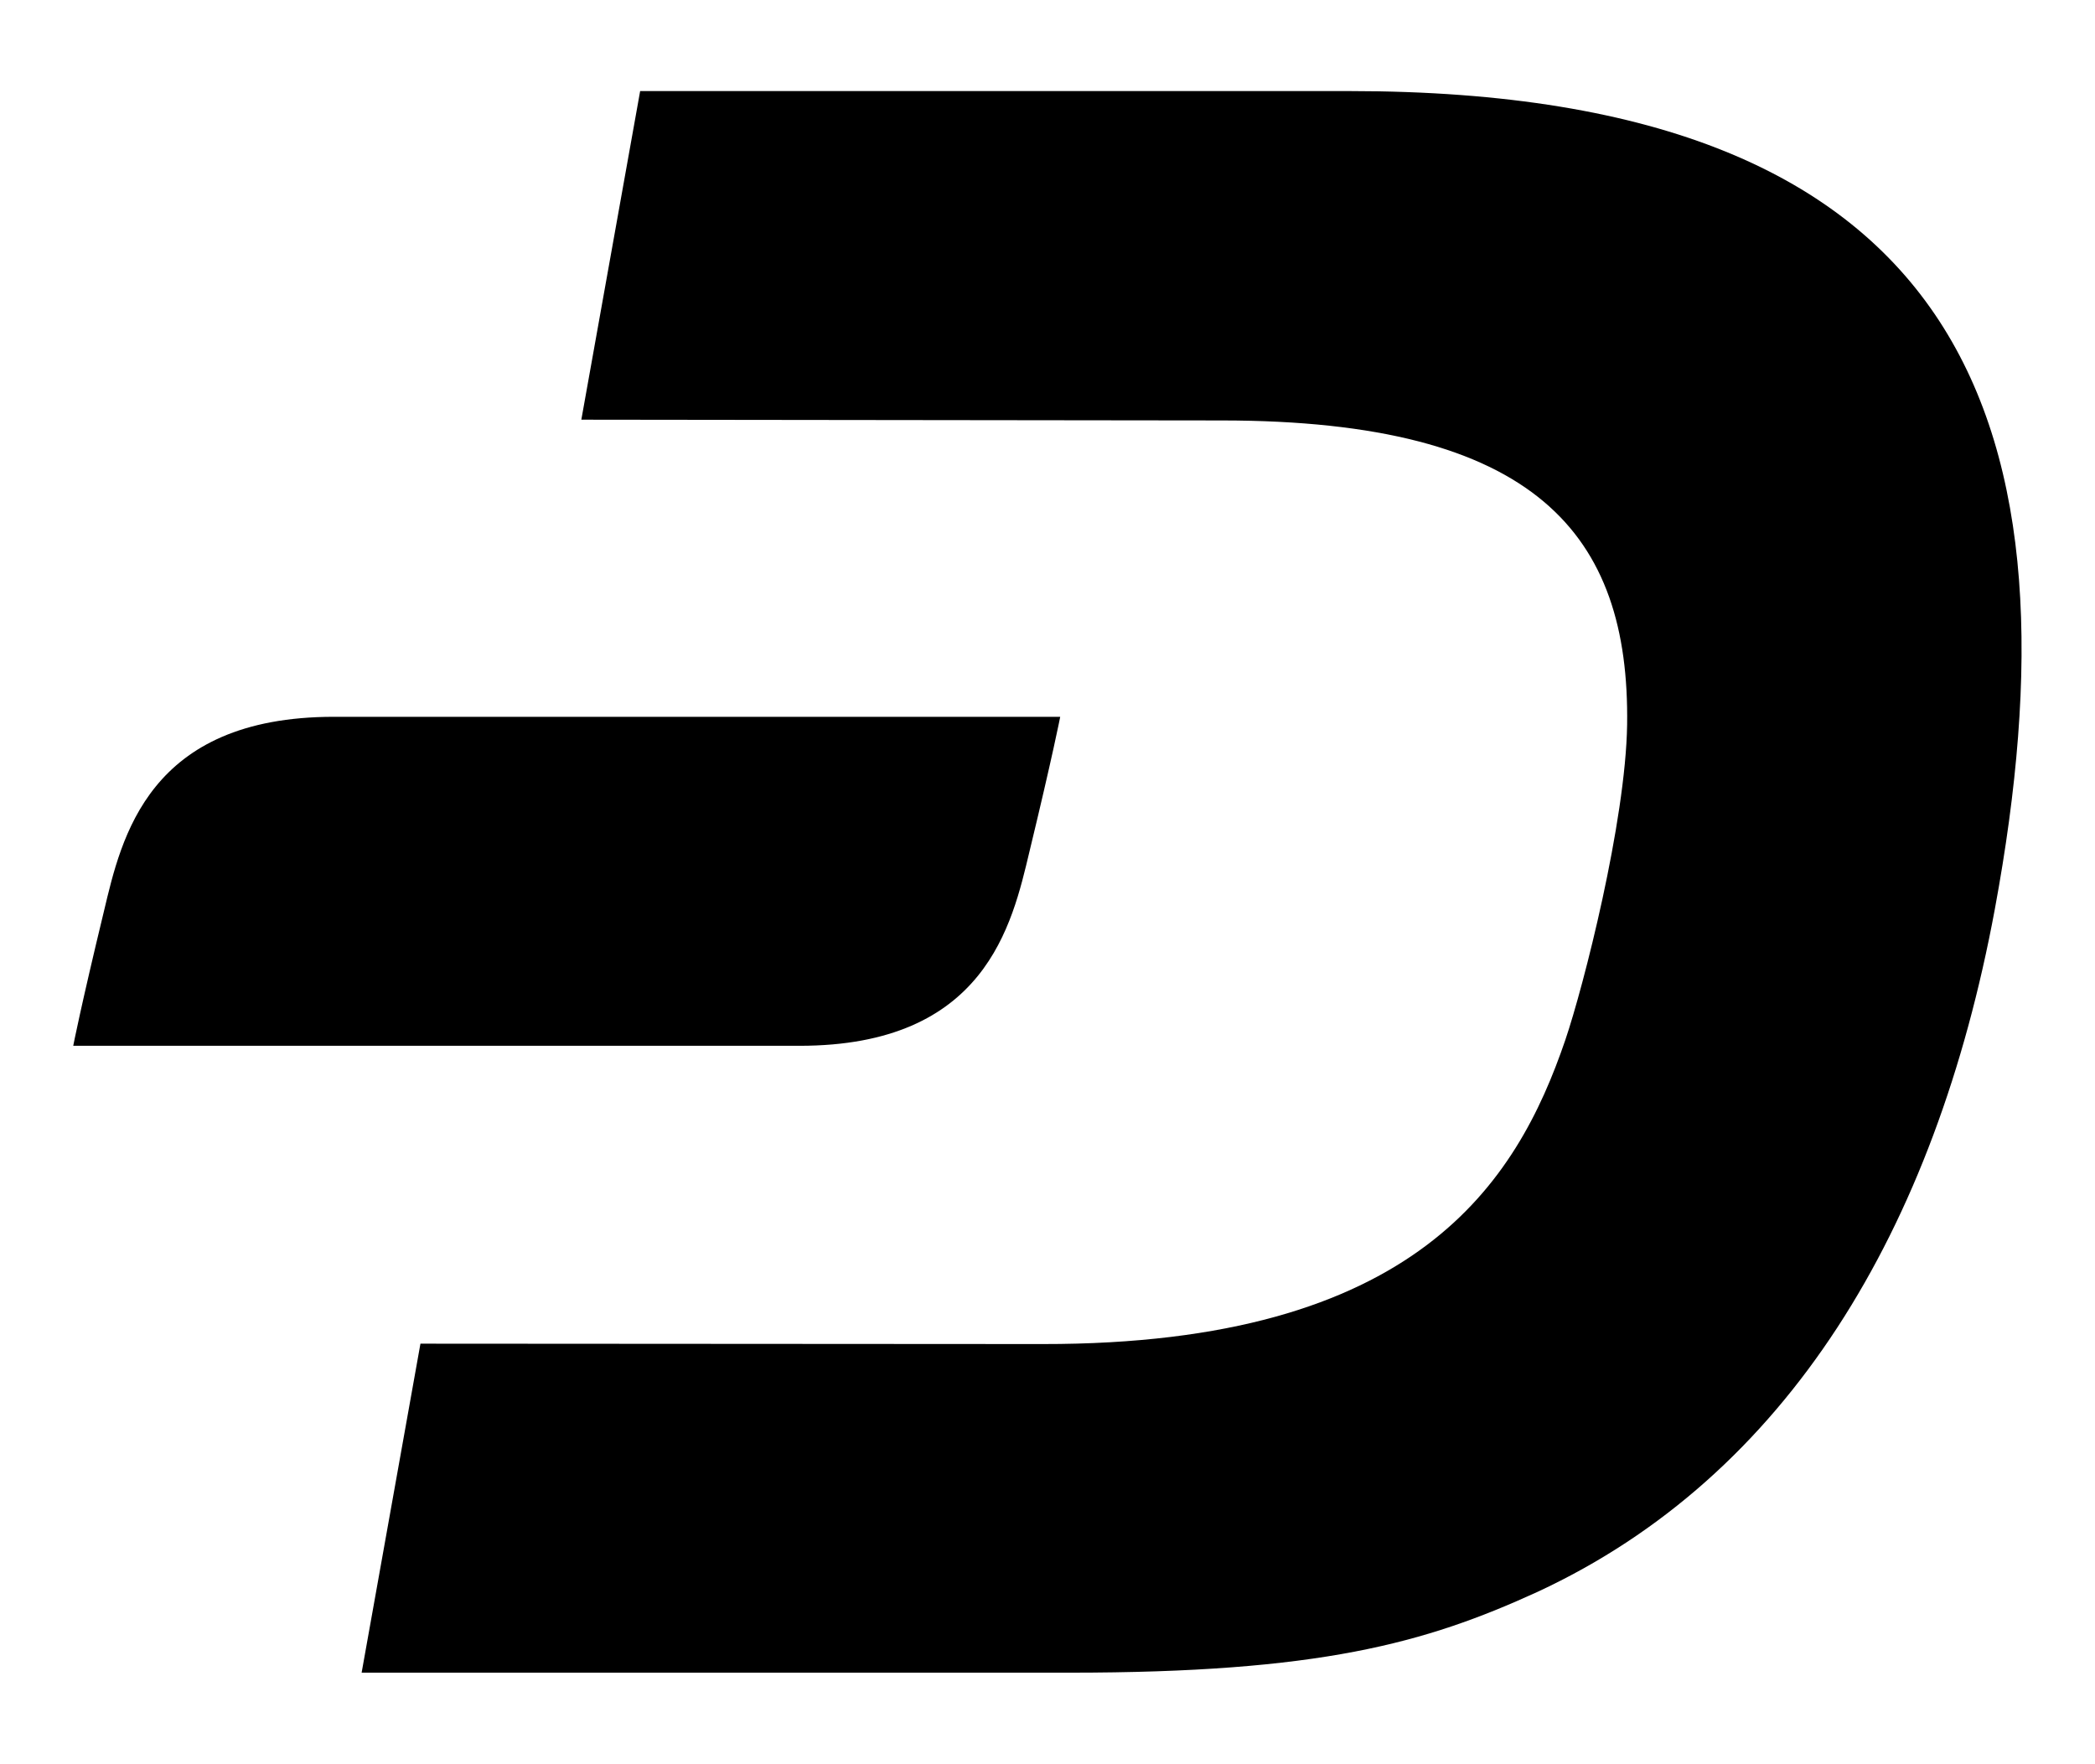
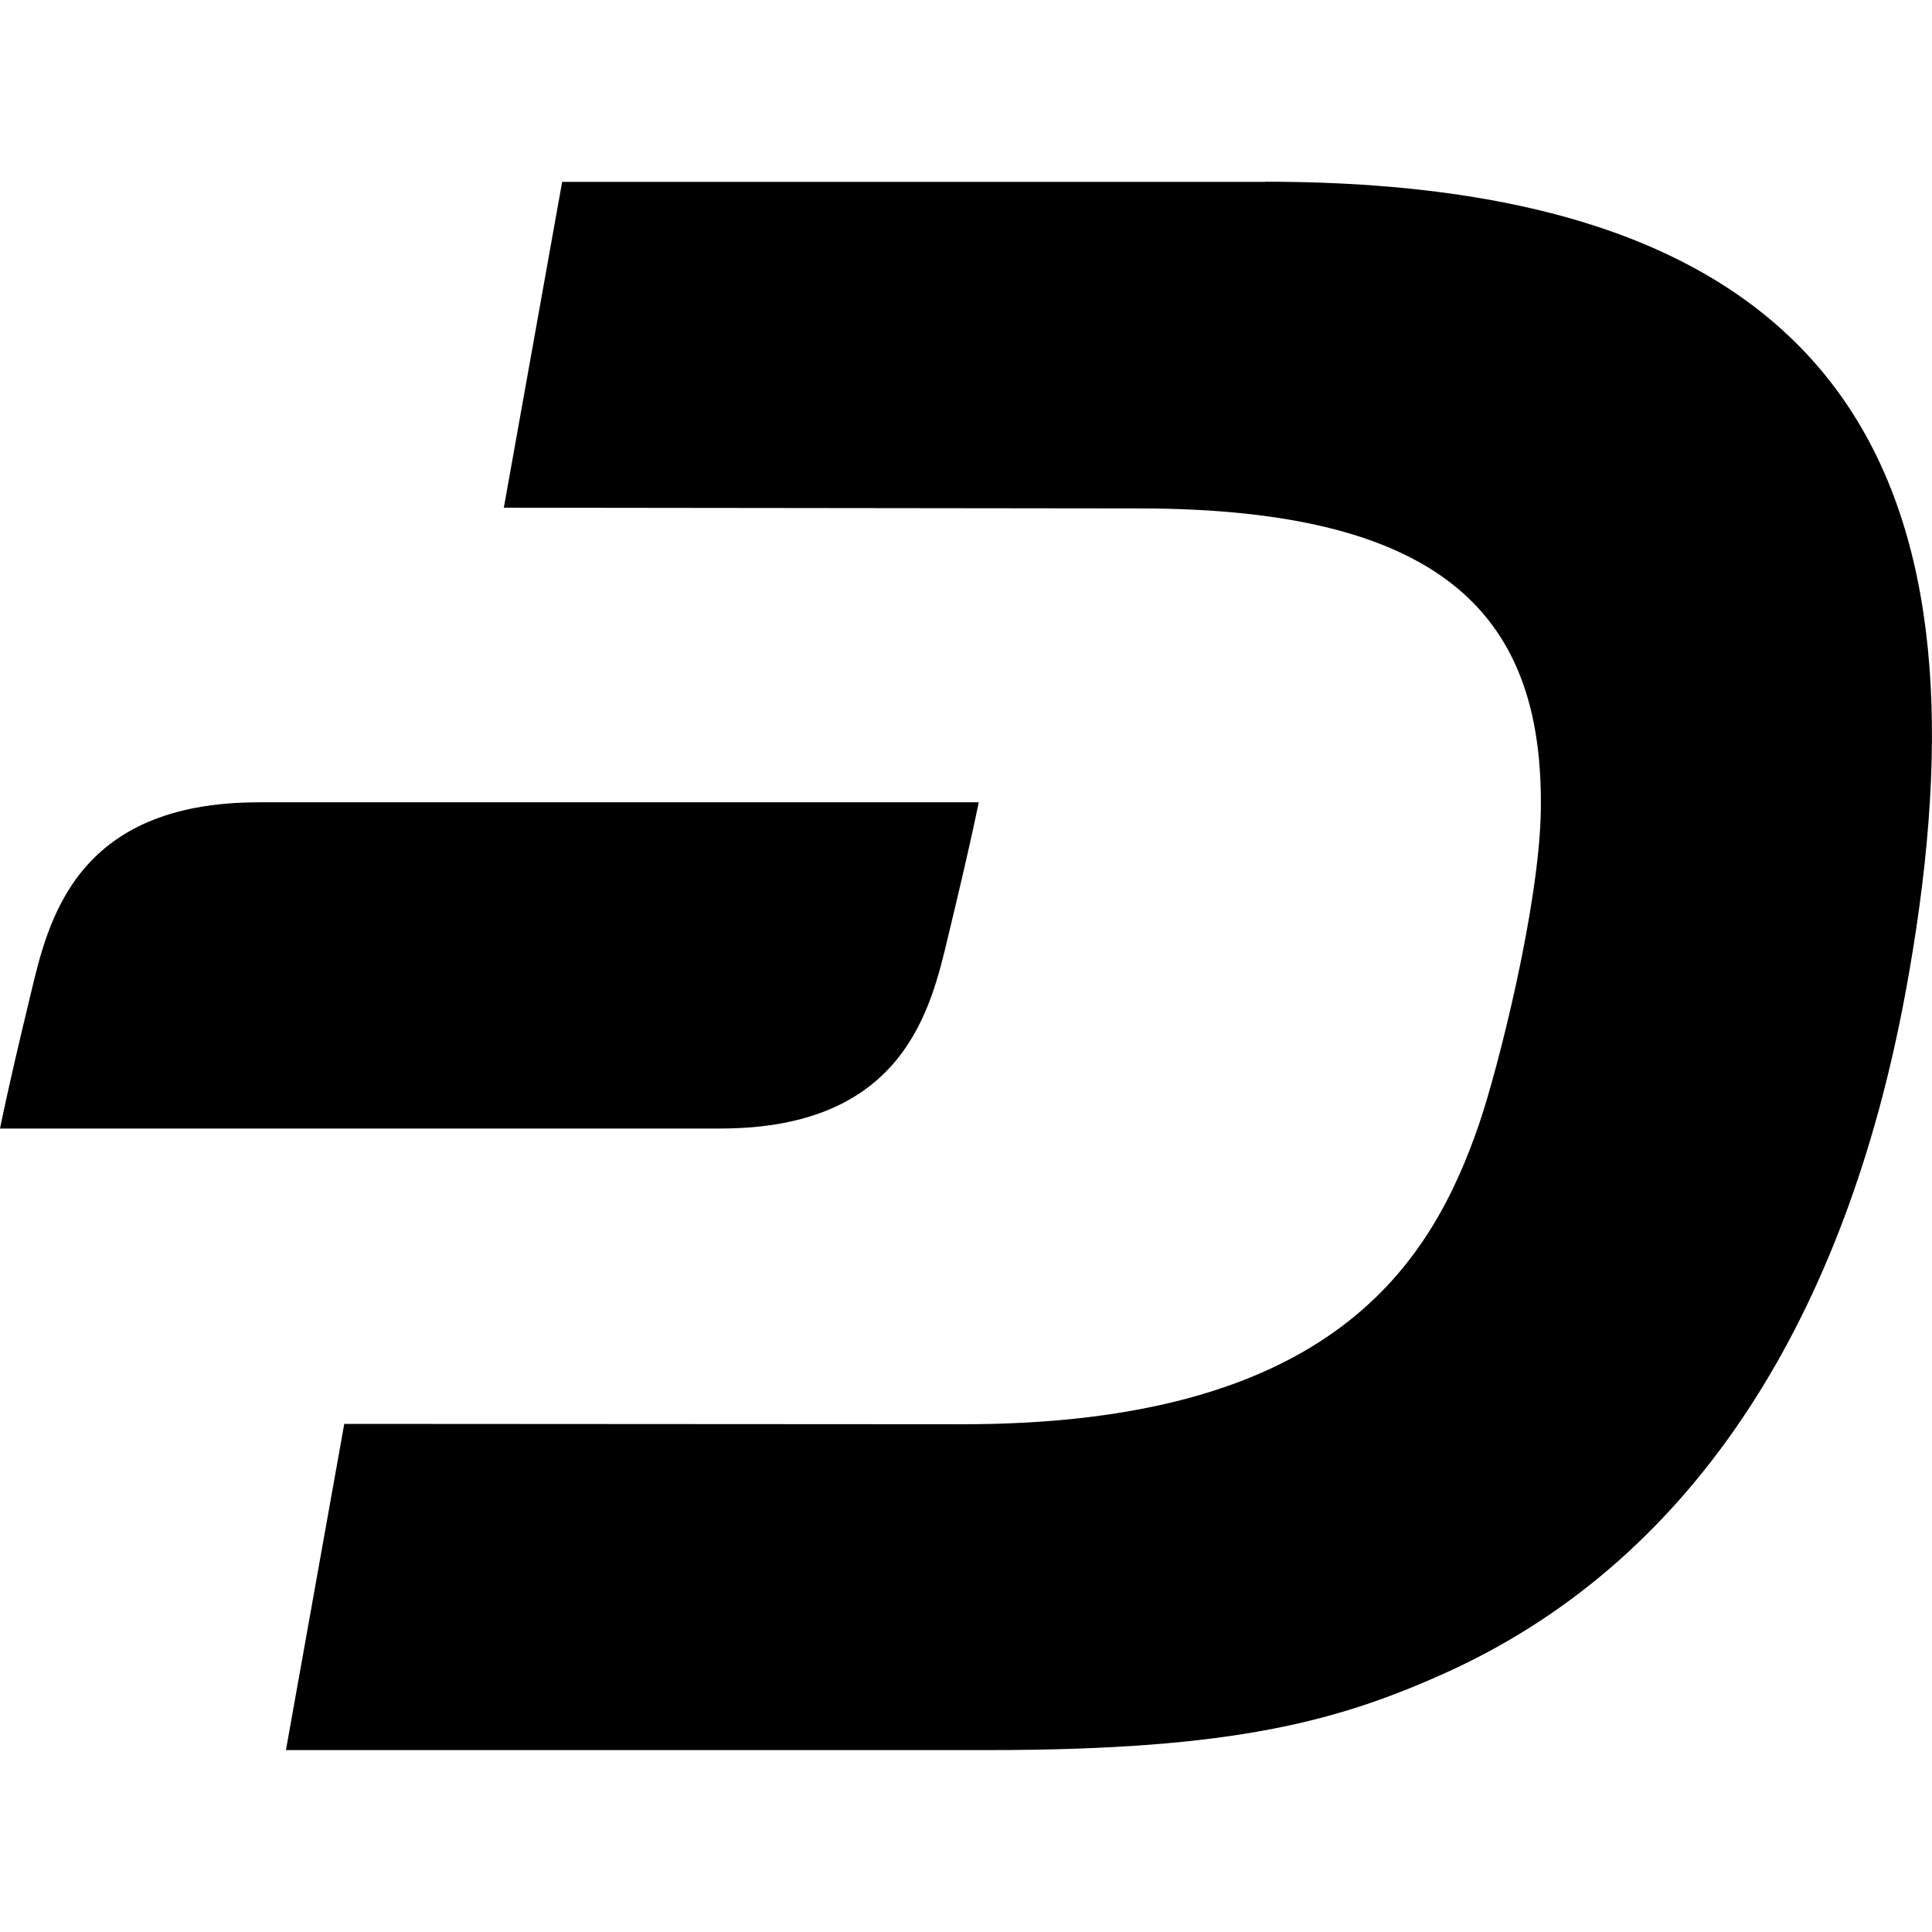
- <svg xmlns="http://www.w3.org/2000/svg" id="Layer_1" x="0px" y="0px" viewBox="0 0 552.1 464.7">
-   <path d="M355.6 24H168.7l-15.5 86.6 168.7.2c83.1 0 107.6 30.2 106.9 80.2-.4 25.6-11.5 69-16.3 83.1-12.8 37.5-39.1 80.2-137.7 80.1l-164-.1-15.5 86.7h186.5c65.8 0 93.7-7.7 123.4-21.3C470.9 389 510 324.2 525.7 239.6 549 113.6 520 24 355.6 24" class="st0" />
-   <path d="M88 188.9c-49 0-56 31.9-60.6 51.2-6.1 25.2-8.1 35.5-8.1 35.5h191.4c49 0 56-31.9 60.6-51.2 6.1-25.2 8.1-35.5 8.1-35.5H88z" class="st0" />
+ <svg xmlns="http://www.w3.org/2000/svg" version="1.1" viewBox="0 0 32 32">
+   <path d="M20.959 3.012h-11.648l-0.966 5.397 10.514 0.012c5.179 0 6.706 1.882 6.662 4.998-0.025 1.595-0.717 4.3-1.016 5.179-0.798 2.337-2.437 4.998-8.582 4.992l-10.221-0.006-0.966 5.403h11.623c4.101 0 5.84-0.48 7.691-1.328 4.095-1.901 6.532-5.939 7.51-11.212 1.452-7.853-0.355-13.437-10.601-13.437z" />
+   <path d="M4.282 13.289c-3.054 0-3.49 1.988-3.777 3.191-0.38 1.571-0.505 2.212-0.505 2.212h11.929c3.054 0 3.49-1.988 3.777-3.191 0.38-1.571 0.505-2.213 0.505-2.213h-11.929z" />
</svg>
